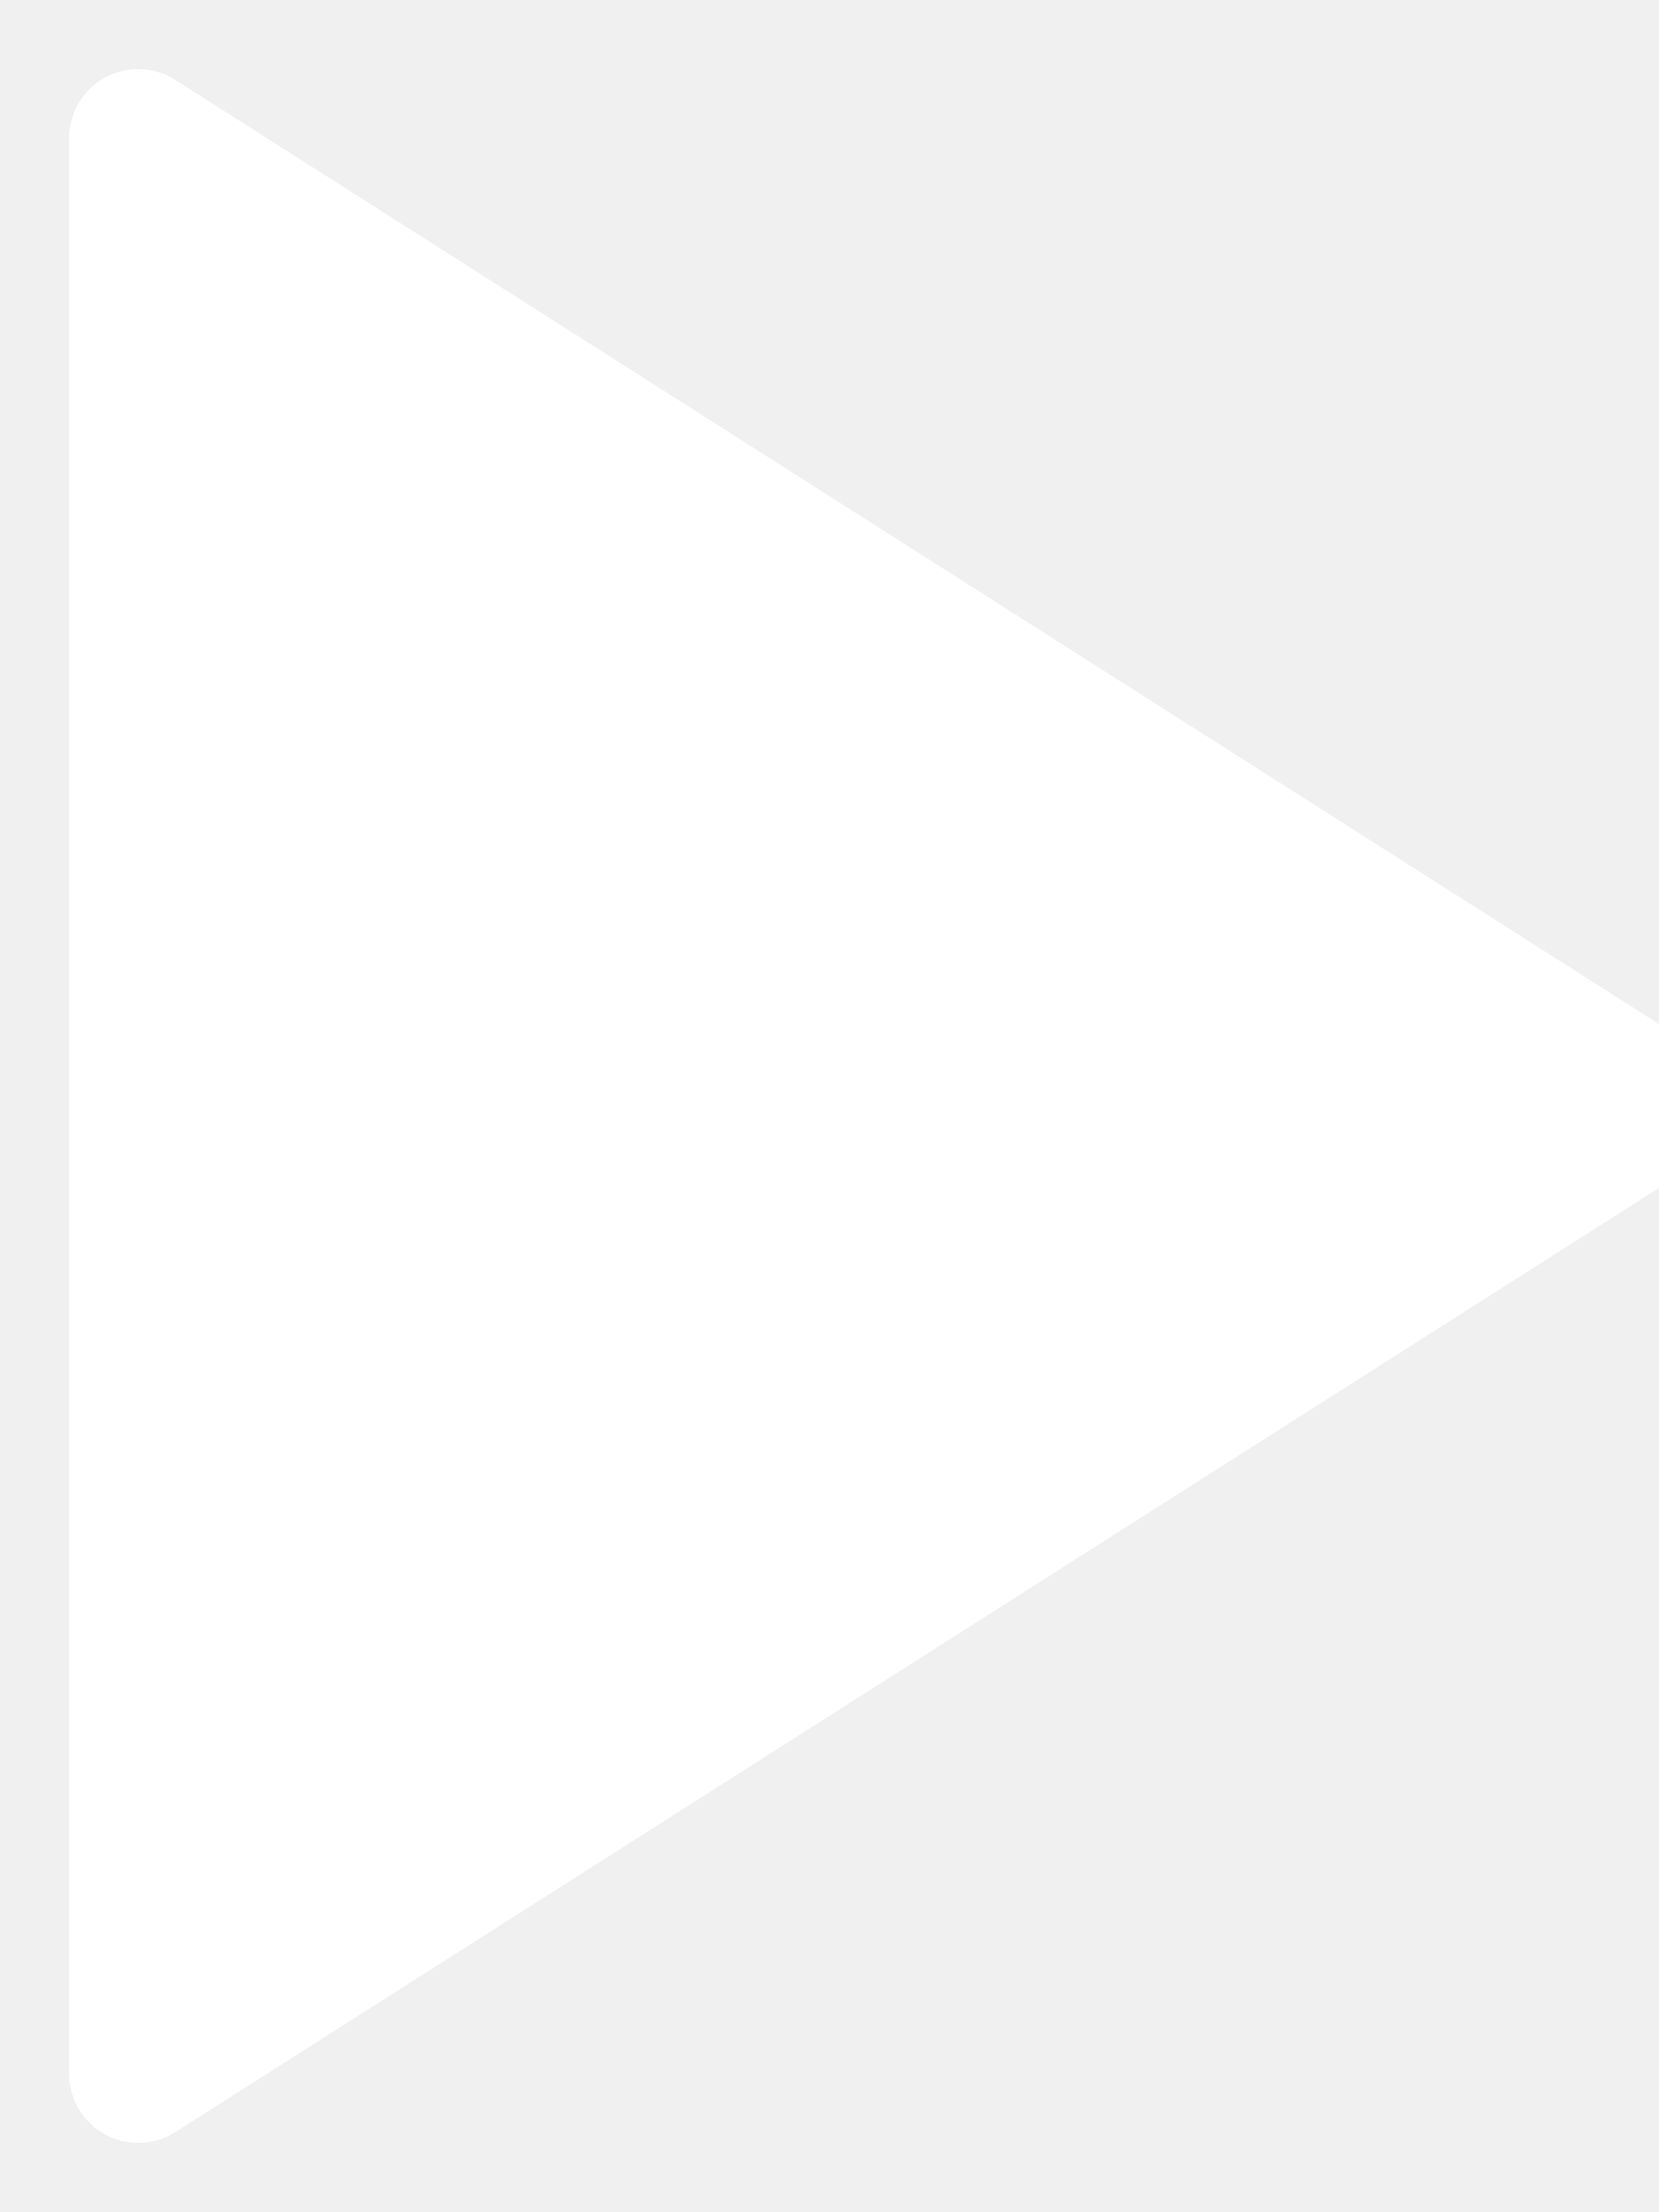
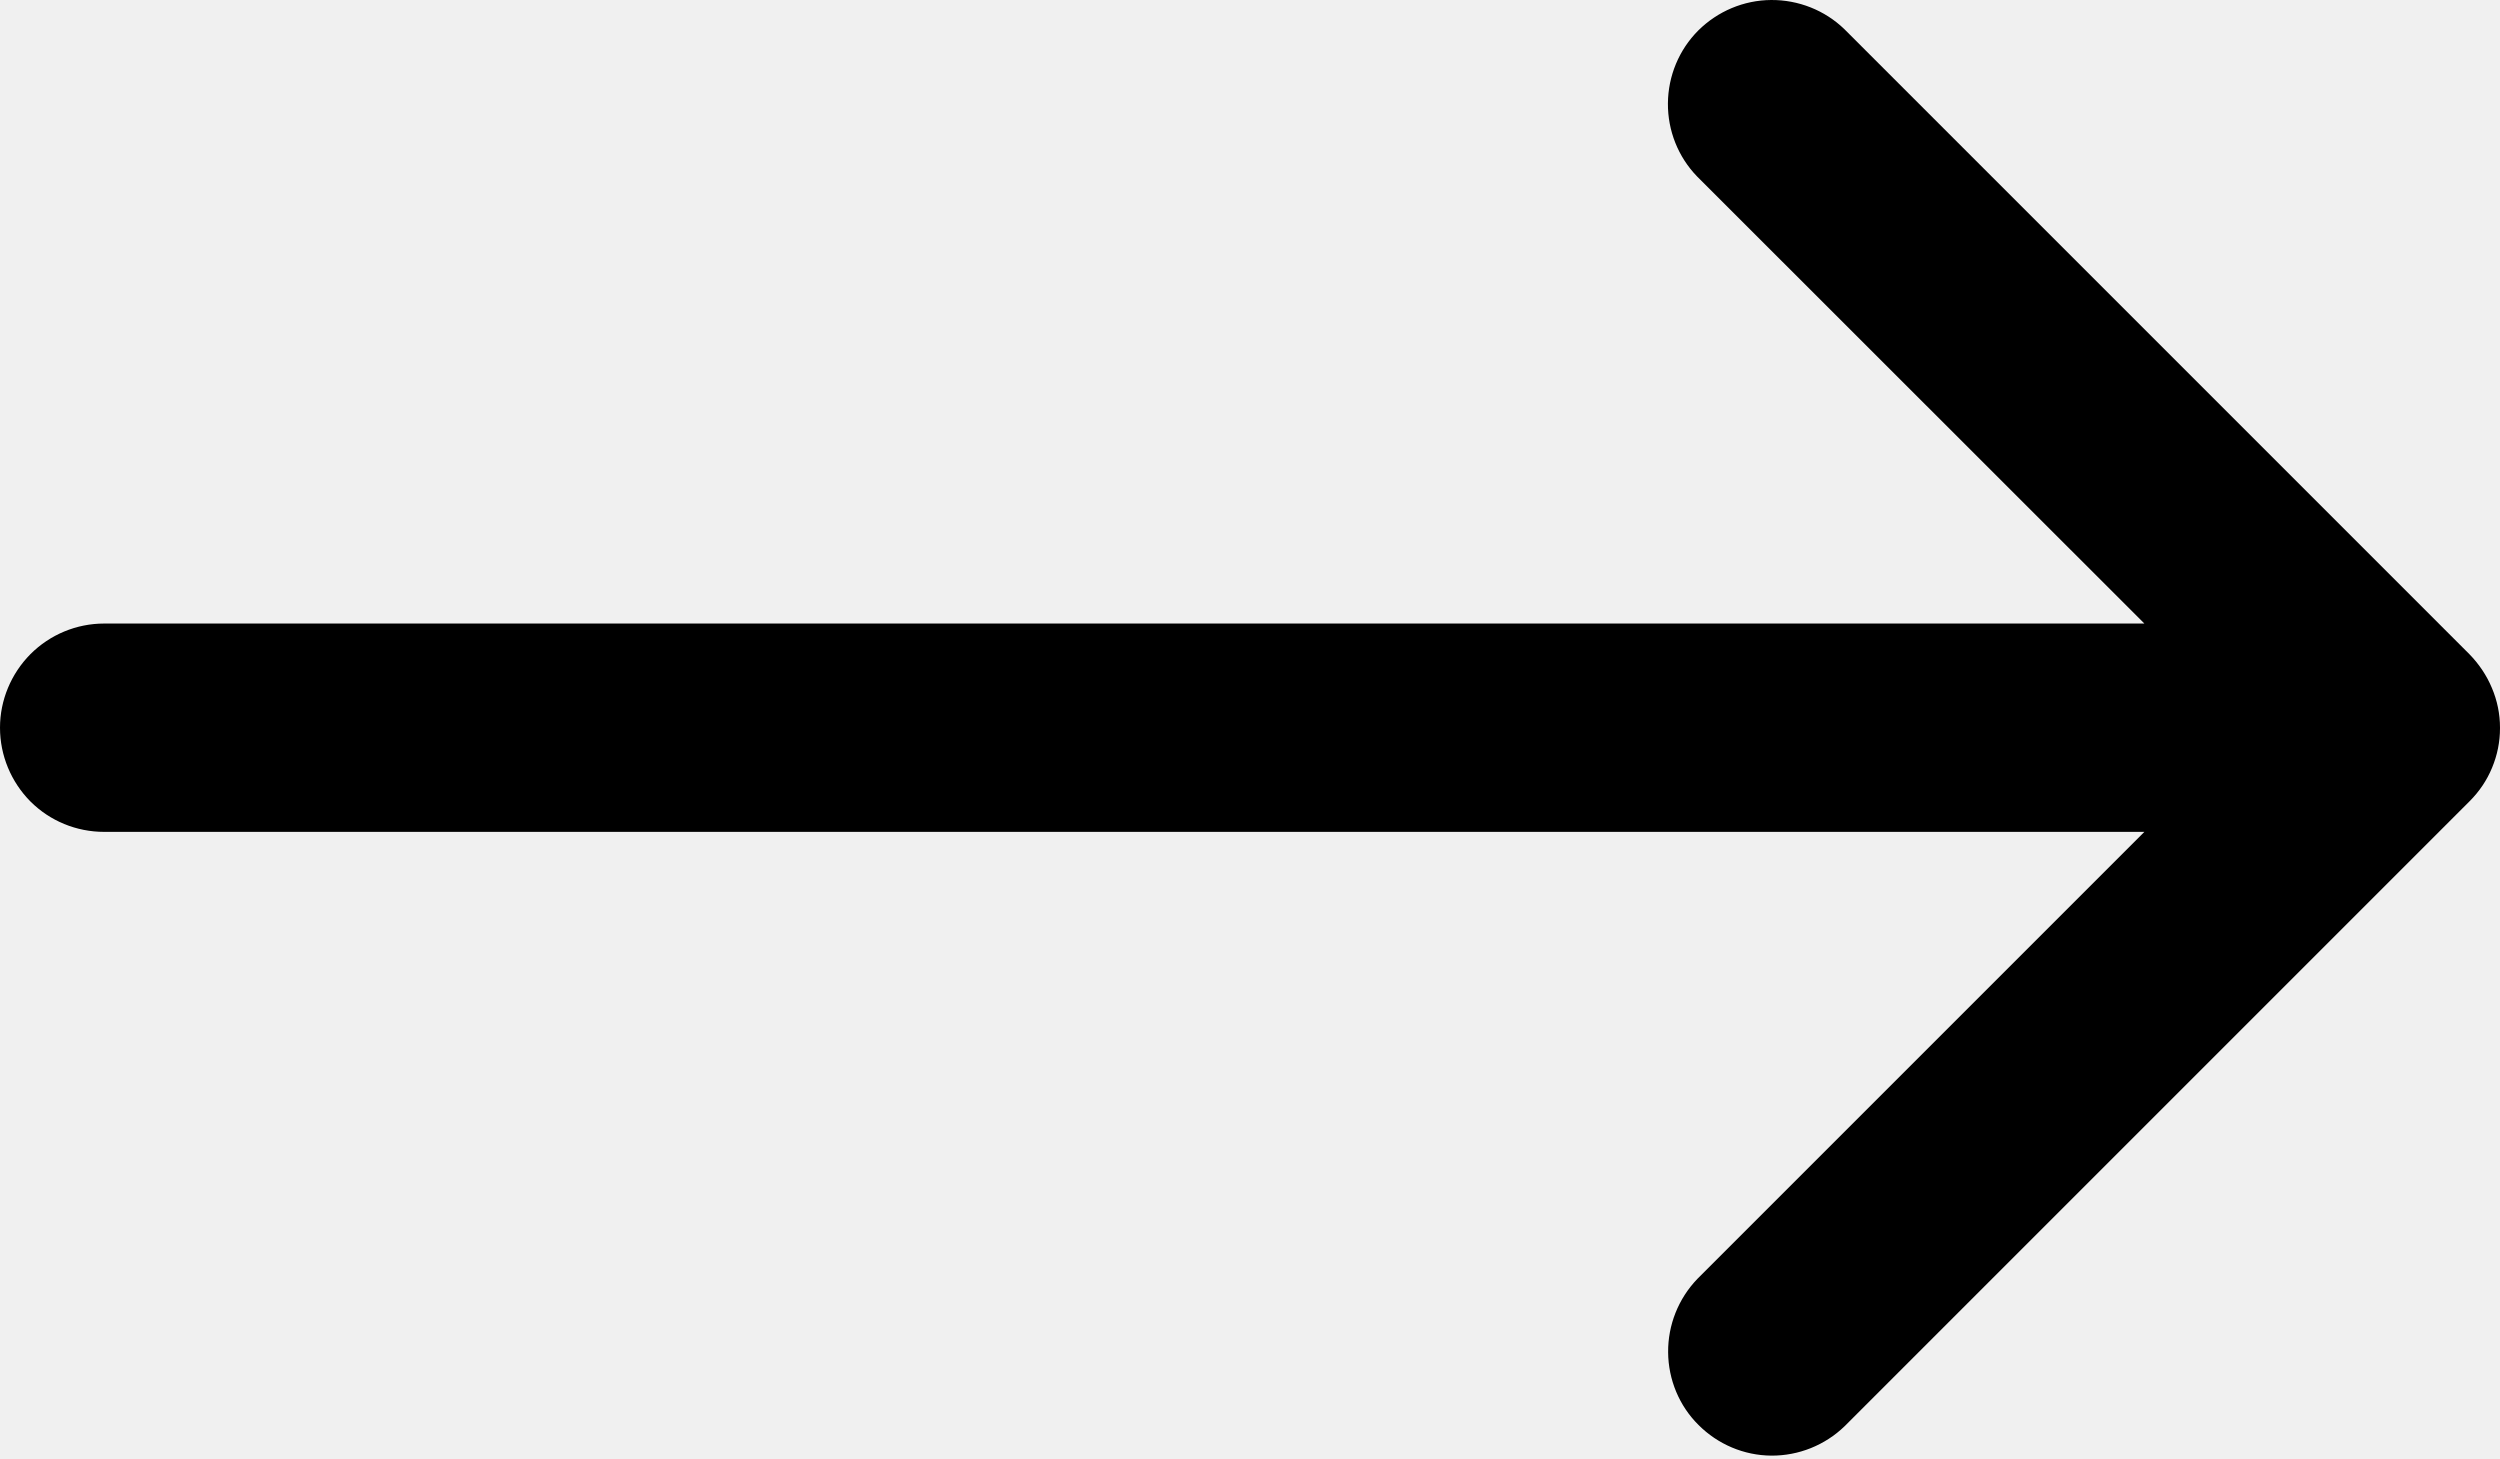
- <svg xmlns="http://www.w3.org/2000/svg" width="12" height="16" viewBox="0 0 12 16">
-   <polygon fill="#FFF" stroke="#FFF" stroke-linejoin="round" points="0 0 0 14 11 7" transform="translate(1 1)" />
+ <svg xmlns="http://www.w3.org/2000/svg" width="12" height="7" viewBox="0 0 12 7" fill="none">
+   <path d="M0 3.493C0 3.626 0.053 3.753 0.146 3.847C0.24 3.941 0.367 3.993 0.5 3.993H10.293L8.147 6.139C8.056 6.234 8.006 6.36 8.007 6.491C8.008 6.622 8.06 6.748 8.153 6.84C8.246 6.933 8.371 6.986 8.502 6.987C8.633 6.988 8.76 6.937 8.854 6.846L11.854 3.846C11.9 3.8 11.937 3.746 11.962 3.685C11.987 3.625 12 3.561 12 3.495V3.493C12 3.428 11.987 3.363 11.961 3.302C11.936 3.242 11.899 3.187 11.853 3.14L8.853 0.14C8.759 0.049 8.632 -0.001 8.501 1.89013e-05C8.37 0.001 8.245 0.054 8.152 0.146C8.059 0.239 8.007 0.365 8.006 0.496C8.005 0.627 8.055 0.753 8.146 0.847L10.293 2.993H0.5C0.367 2.993 0.24 3.046 0.146 3.14C0.053 3.234 0 3.361 0 3.493Z" fill="black" />
</svg>
